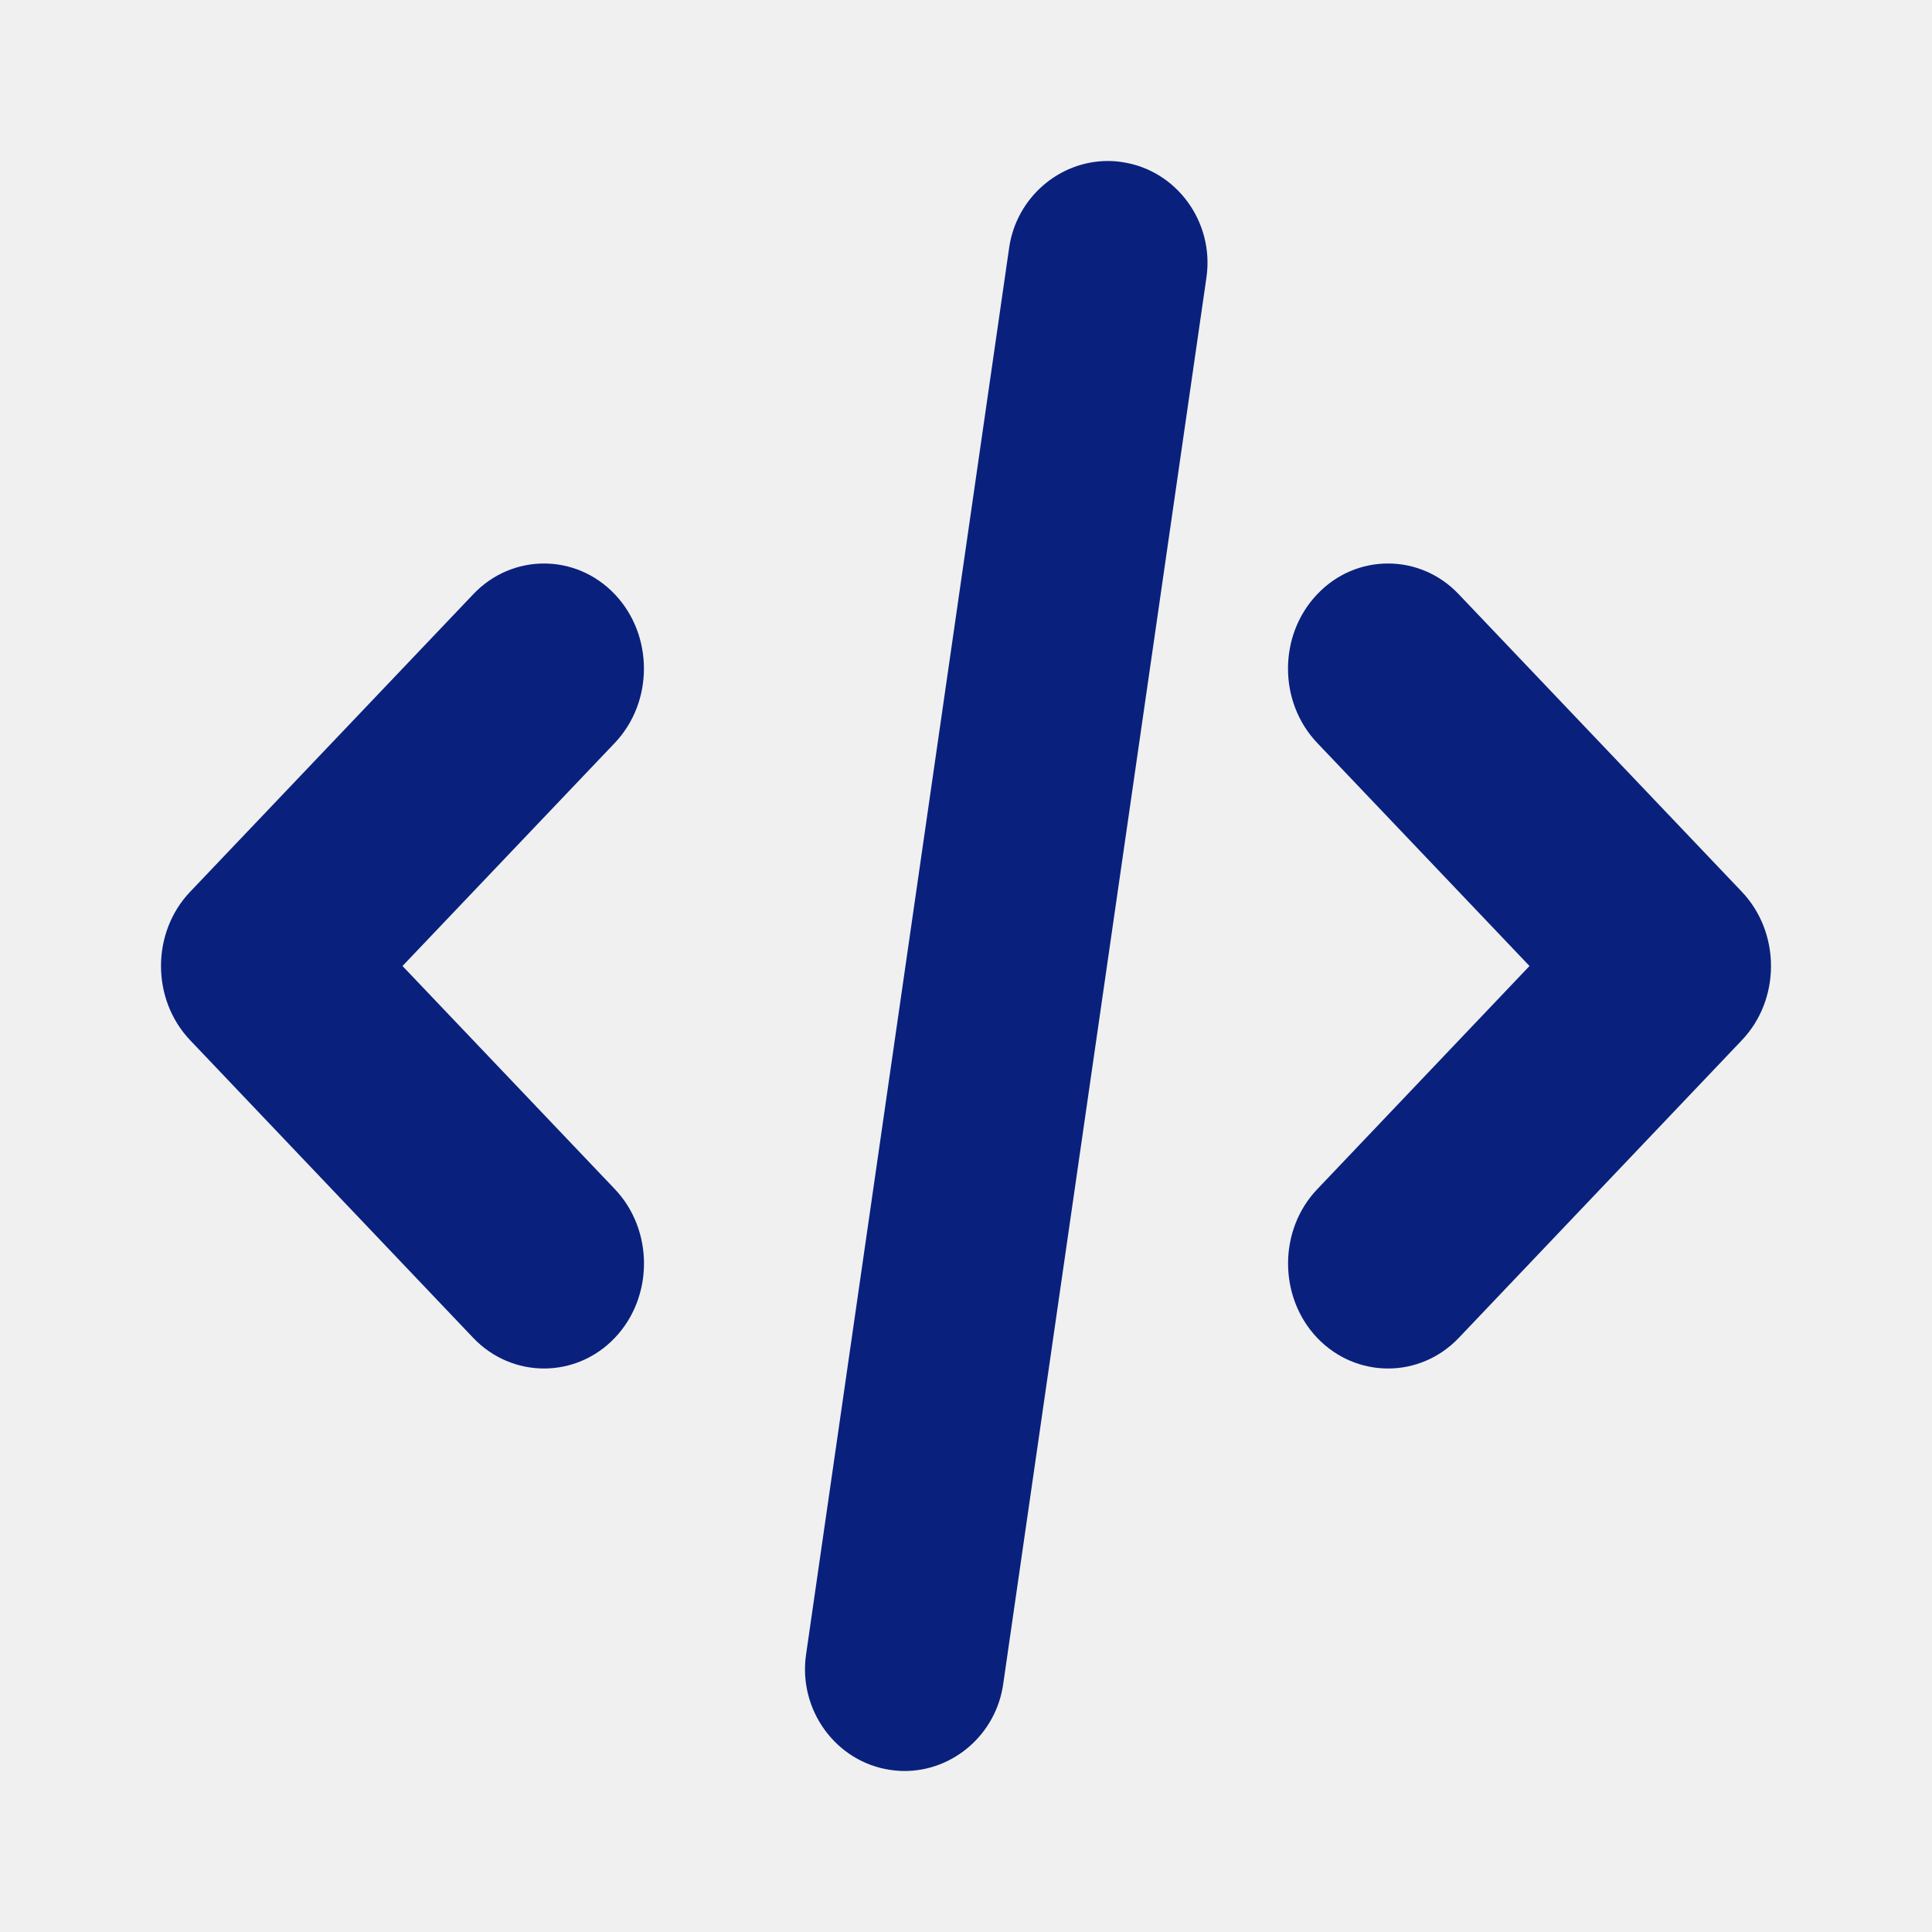
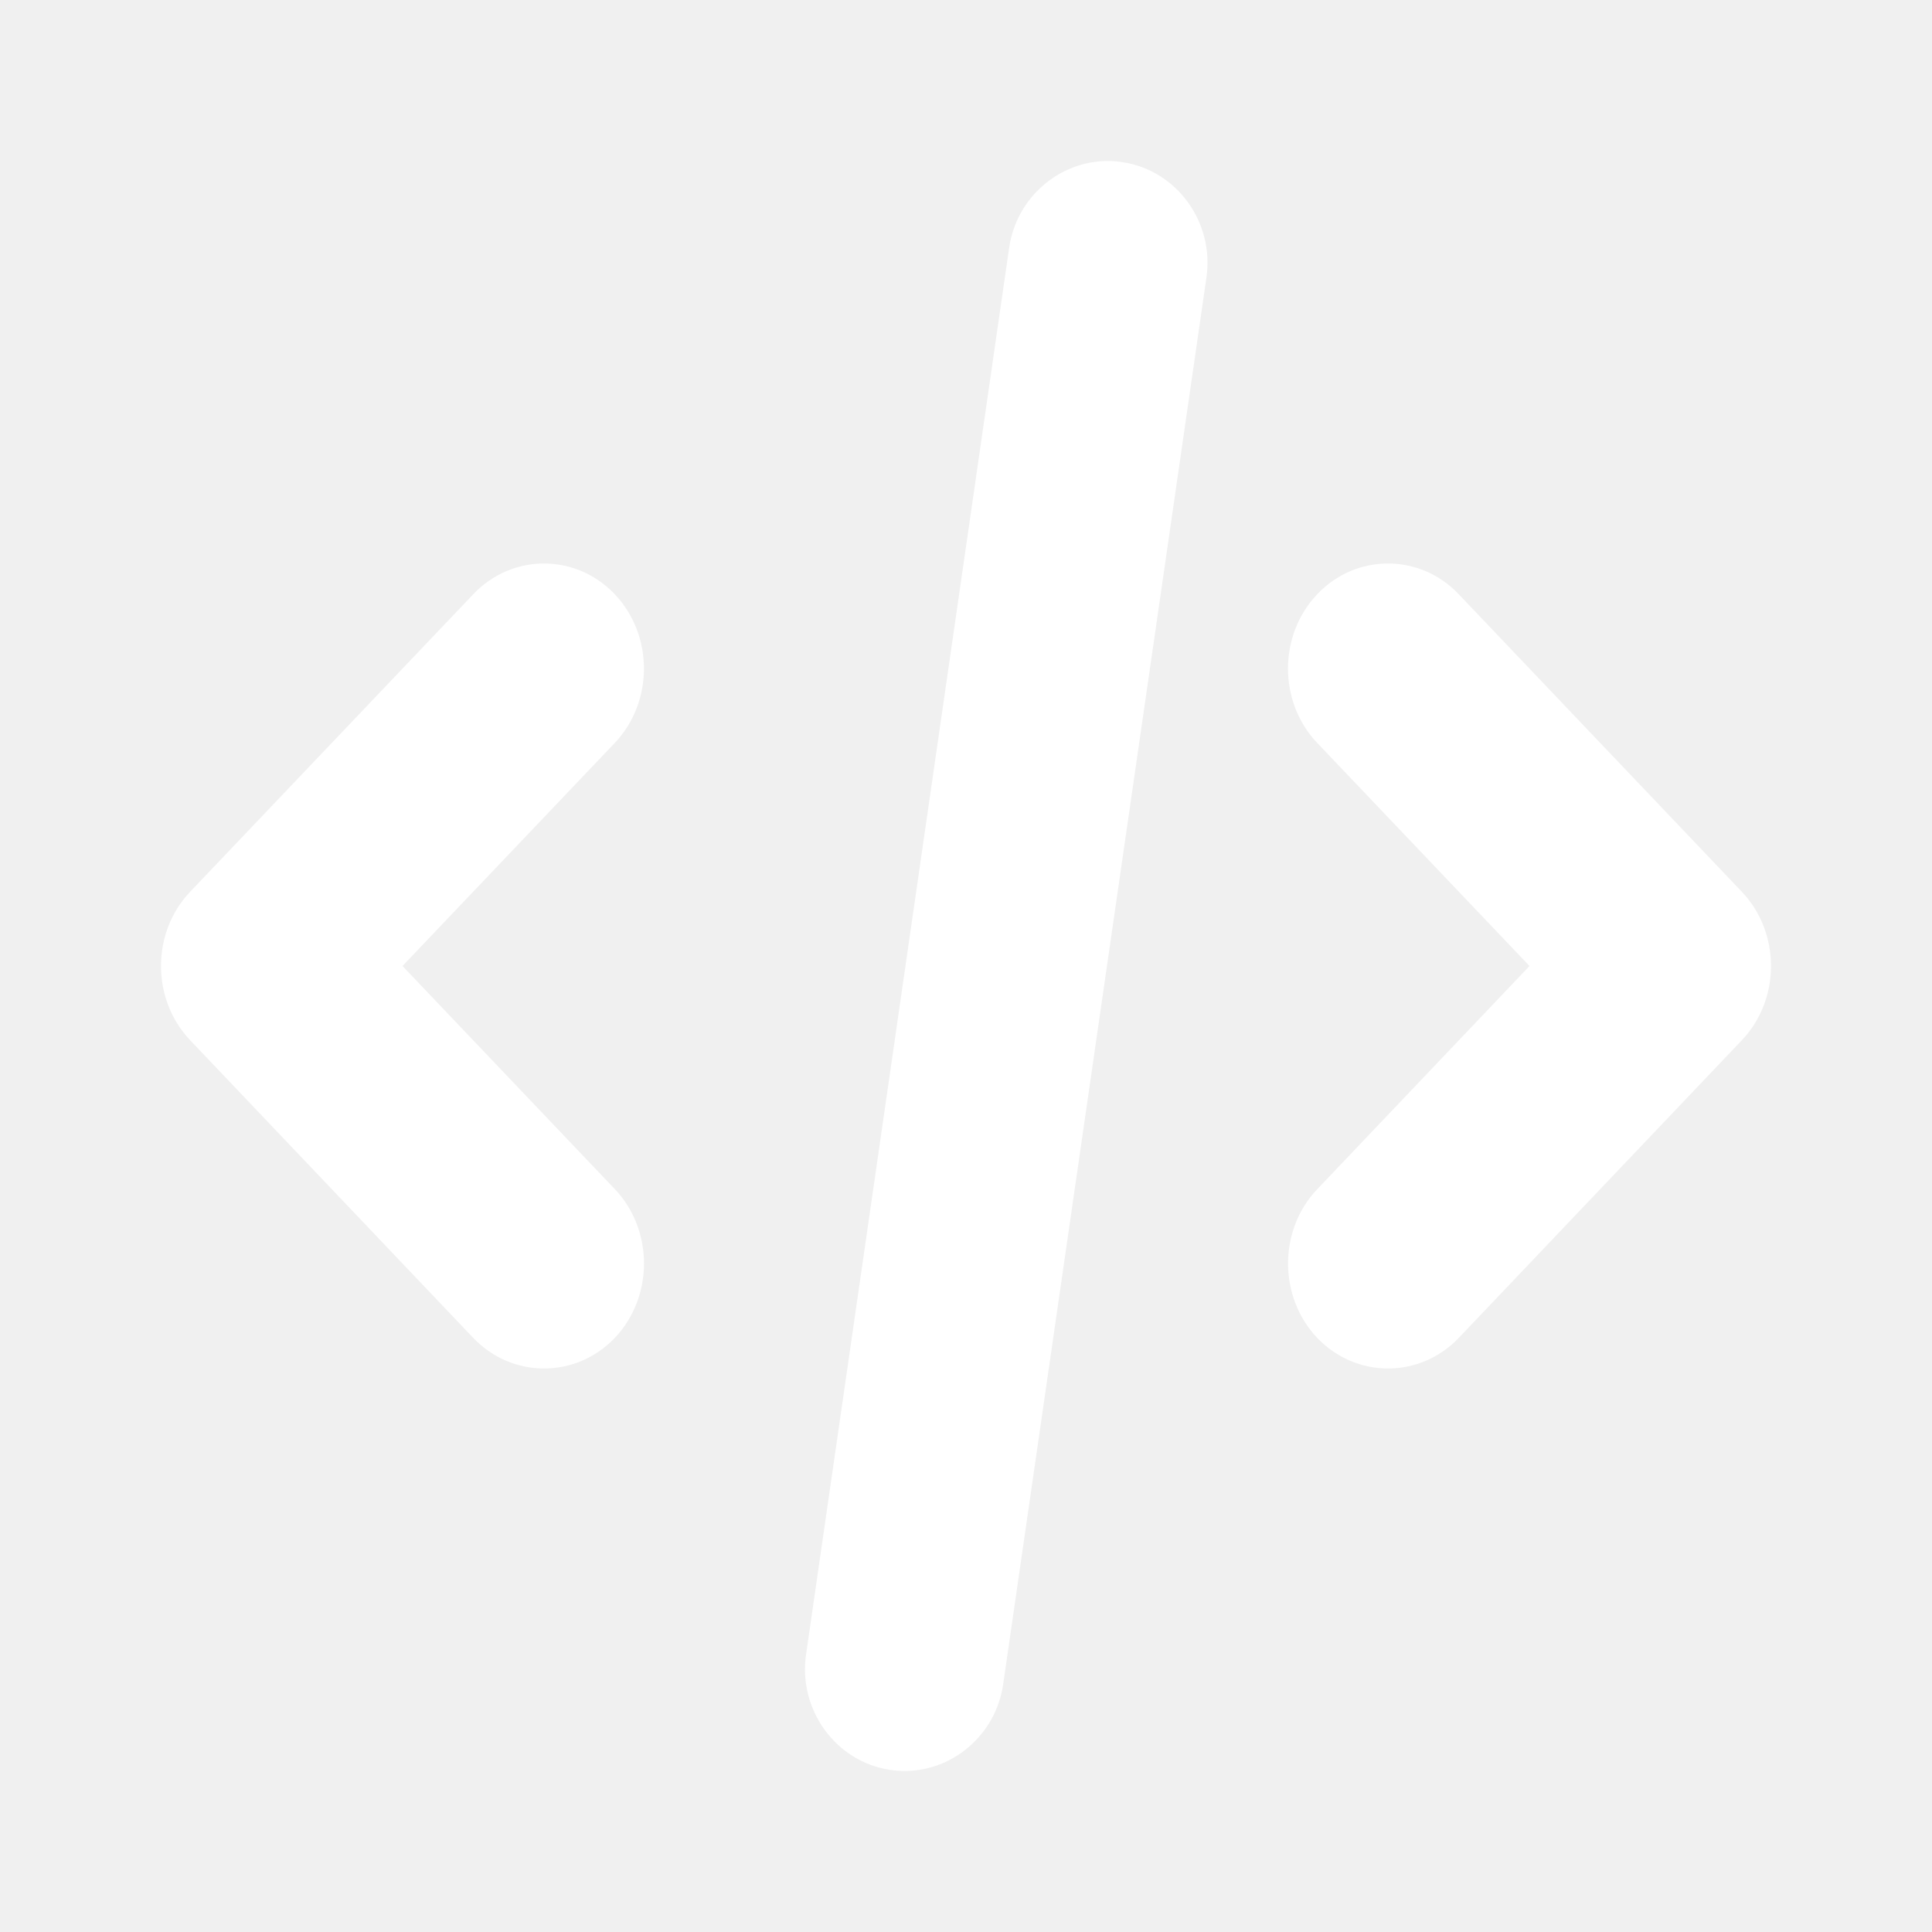
<svg xmlns="http://www.w3.org/2000/svg" width="24px" height="24px" viewBox="0 0 24 24" version="1.1">
  <g id="Embed" stroke="none" stroke-width="1" fill="none" fill-rule="evenodd">
-     <path d="M13.762,2 C13.82,2 13.882,2.004 13.942,2.014 C14.617,2.114 15.086,2.759 14.987,3.446 L12.462,20.921 C12.372,21.547 11.84,22 11.237,22 C11.178,22 11.118,21.995 11.057,21.986 C10.384,21.886 9.914,21.241 10.013,20.554 L12.536,3.078 C12.626,2.453 13.16,2 13.761,2 L13.762,2 Z M6.757,7 C7.076,7 7.395,7.127 7.637,7.382 C8.12,7.89 8.12,8.721 7.637,9.229 L5,12 L7.637,14.771 C8.121,15.279 8.121,16.112 7.637,16.62 C7.396,16.873 7.077,17 6.758,17 C6.44,17 6.12,16.873 5.879,16.62 L2.363,12.923 C1.879,12.415 1.879,11.584 2.363,11.077 L5.879,7.382 C6.12,7.127 6.44,7 6.757,7 Z M17.243,7 C17.561,7 17.88,7.127 18.121,7.382 L21.637,11.077 C22.121,11.585 22.121,12.416 21.637,12.923 L18.121,16.62 C17.88,16.873 17.561,17 17.243,17 C16.924,17 16.605,16.873 16.363,16.62 C15.88,16.112 15.88,15.279 16.363,14.773 L19,12 L16.363,9.229 C15.879,8.721 15.879,7.89 16.363,7.382 C16.604,7.127 16.923,7 17.242,7 L17.243,7 Z" id="Shape" fill="#09217D" fill-rule="nonzero" />
+     <path d="M13.762,2 C13.82,2 13.882,2.004 13.942,2.014 C14.617,2.114 15.086,2.759 14.987,3.446 L12.462,20.921 C12.372,21.547 11.84,22 11.237,22 C11.178,22 11.118,21.995 11.057,21.986 C10.384,21.886 9.914,21.241 10.013,20.554 L12.536,3.078 C12.626,2.453 13.16,2 13.761,2 L13.762,2 Z M6.757,7 C7.076,7 7.395,7.127 7.637,7.382 C8.12,7.89 8.12,8.721 7.637,9.229 L5,12 L7.637,14.771 C8.121,15.279 8.121,16.112 7.637,16.62 C7.396,16.873 7.077,17 6.758,17 C6.44,17 6.12,16.873 5.879,16.62 L2.363,12.923 C1.879,12.415 1.879,11.584 2.363,11.077 L5.879,7.382 C6.12,7.127 6.44,7 6.757,7 Z M17.243,7 C17.561,7 17.88,7.127 18.121,7.382 L21.637,11.077 C22.121,11.585 22.121,12.416 21.637,12.923 L18.121,16.62 C17.88,16.873 17.561,17 17.243,17 C16.924,17 16.605,16.873 16.363,16.62 C15.88,16.112 15.88,15.279 16.363,14.773 L19,12 L16.363,9.229 C15.879,8.721 15.879,7.89 16.363,7.382 C16.604,7.127 16.923,7 17.242,7 L17.243,7 Z" id="Shape" fill="#FFFFFF" fill-rule="nonzero" />
  </g>
</svg>
